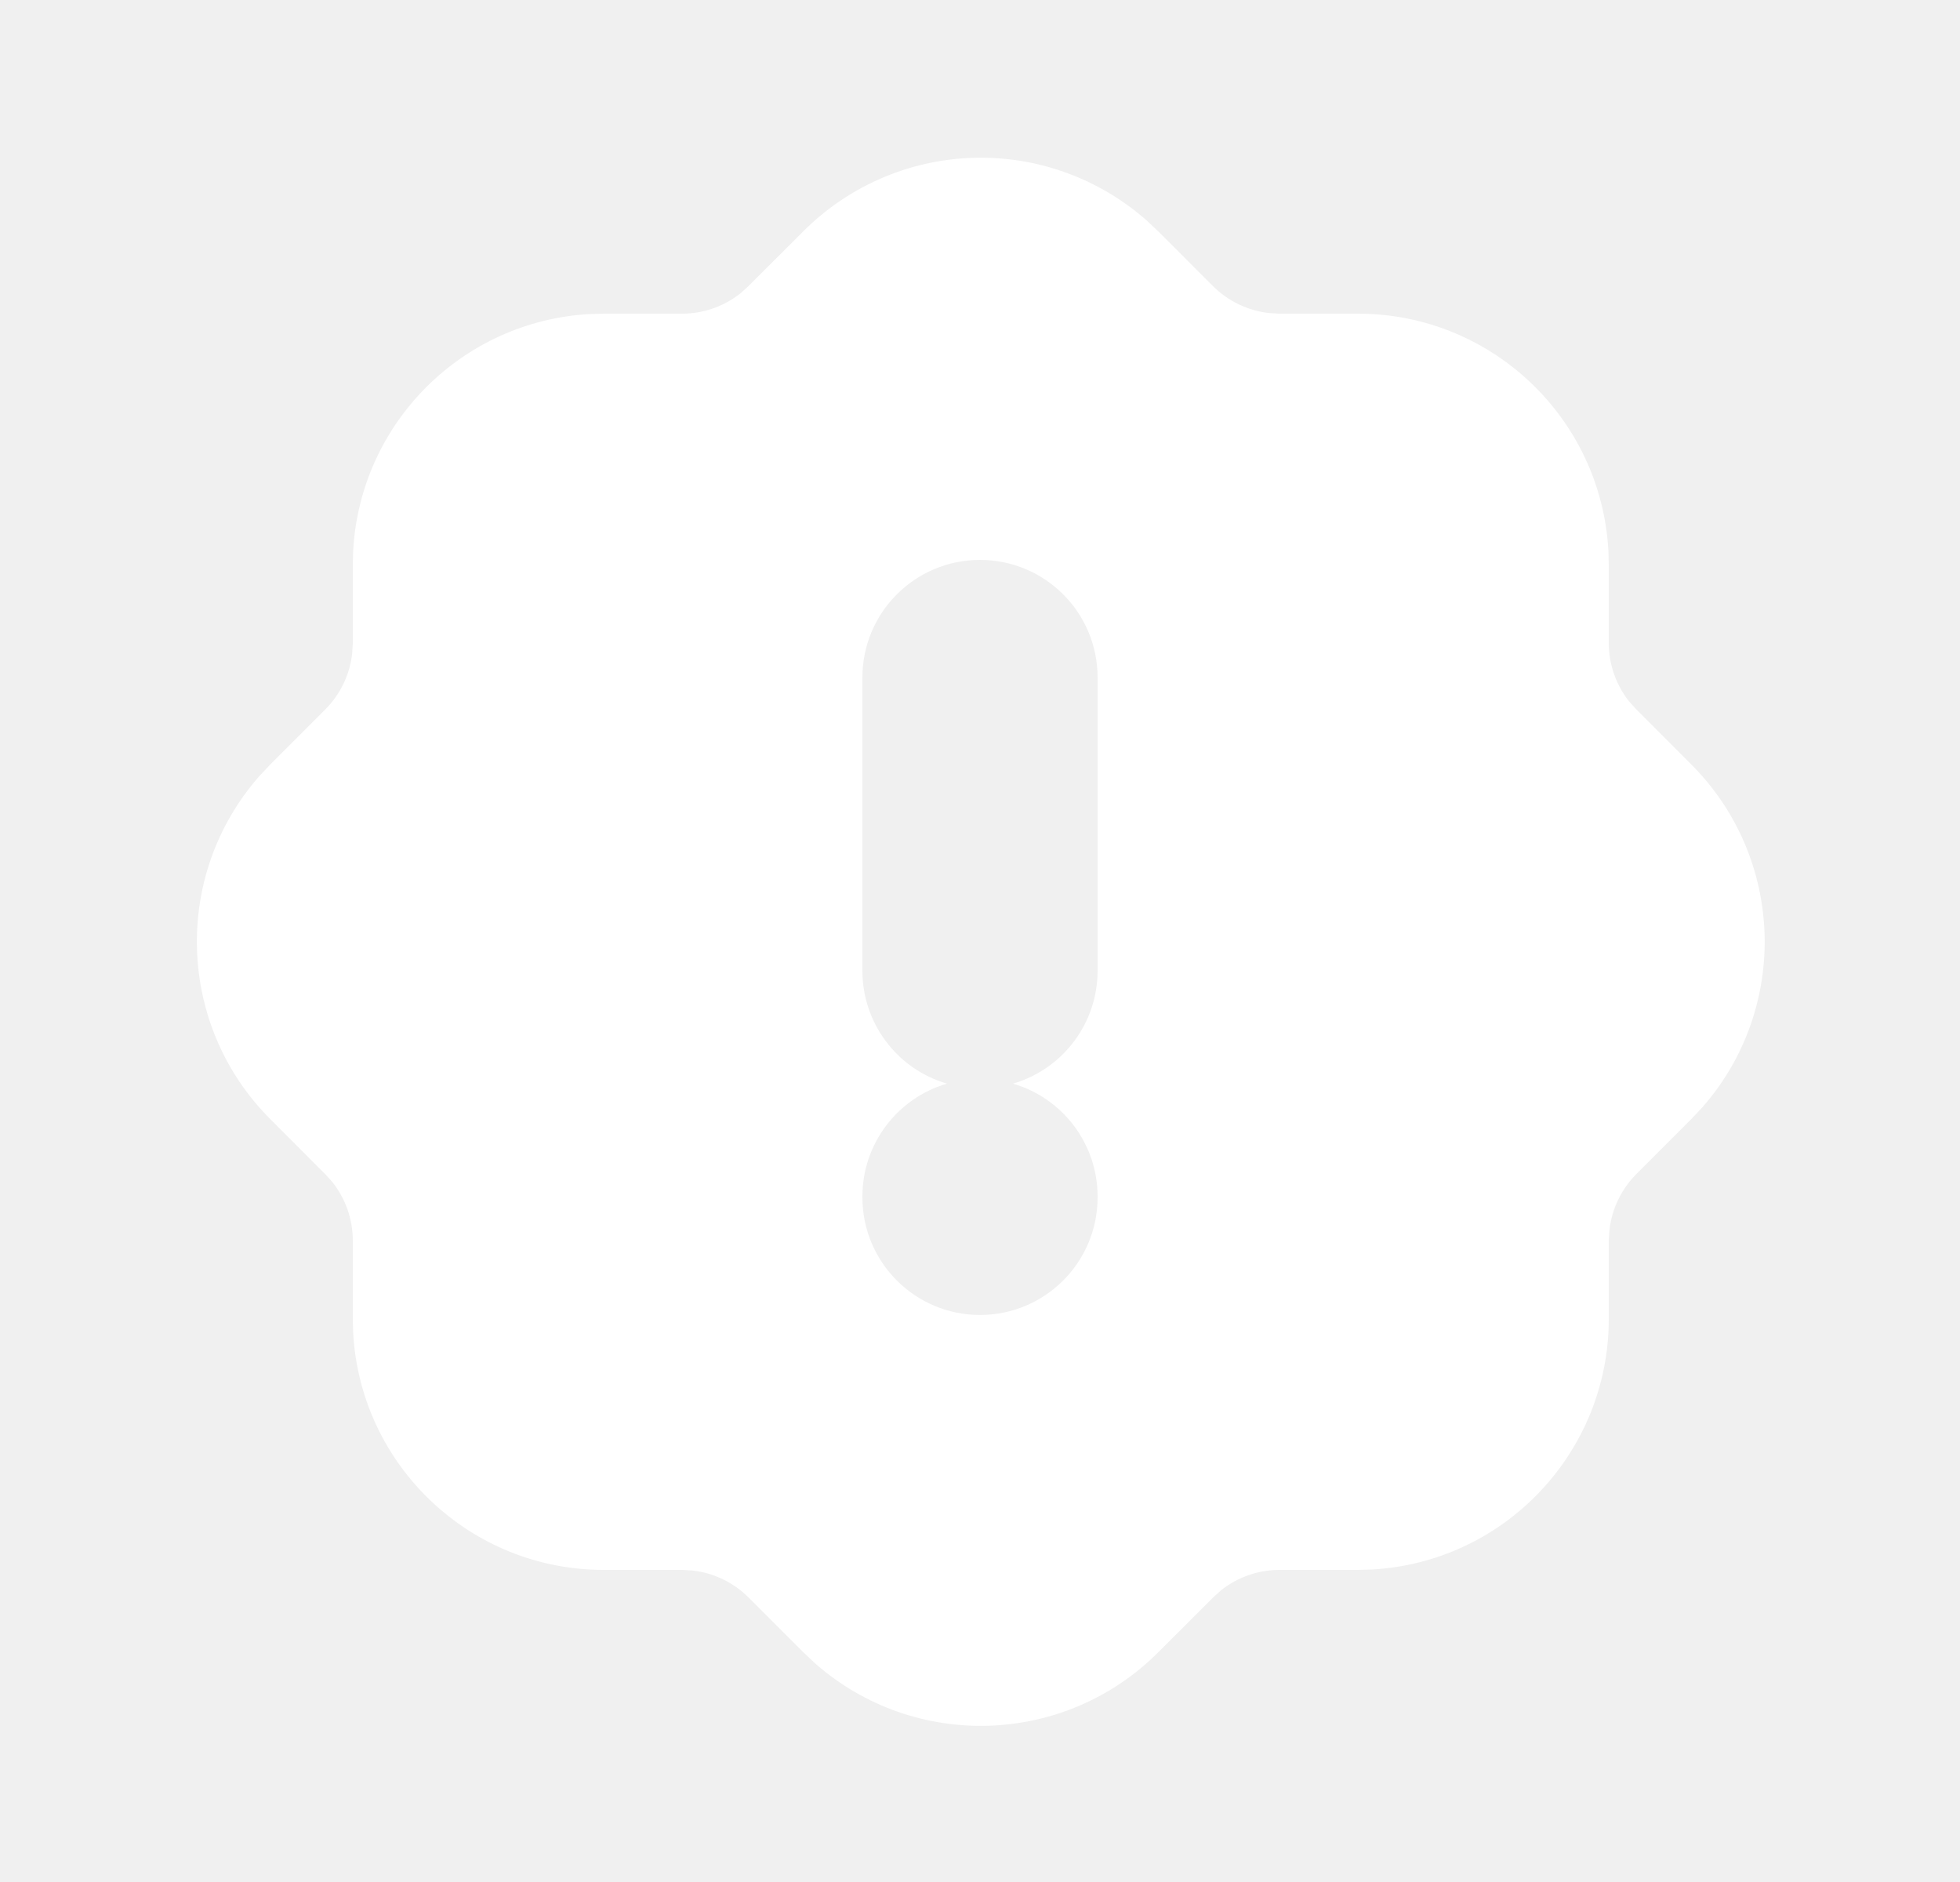
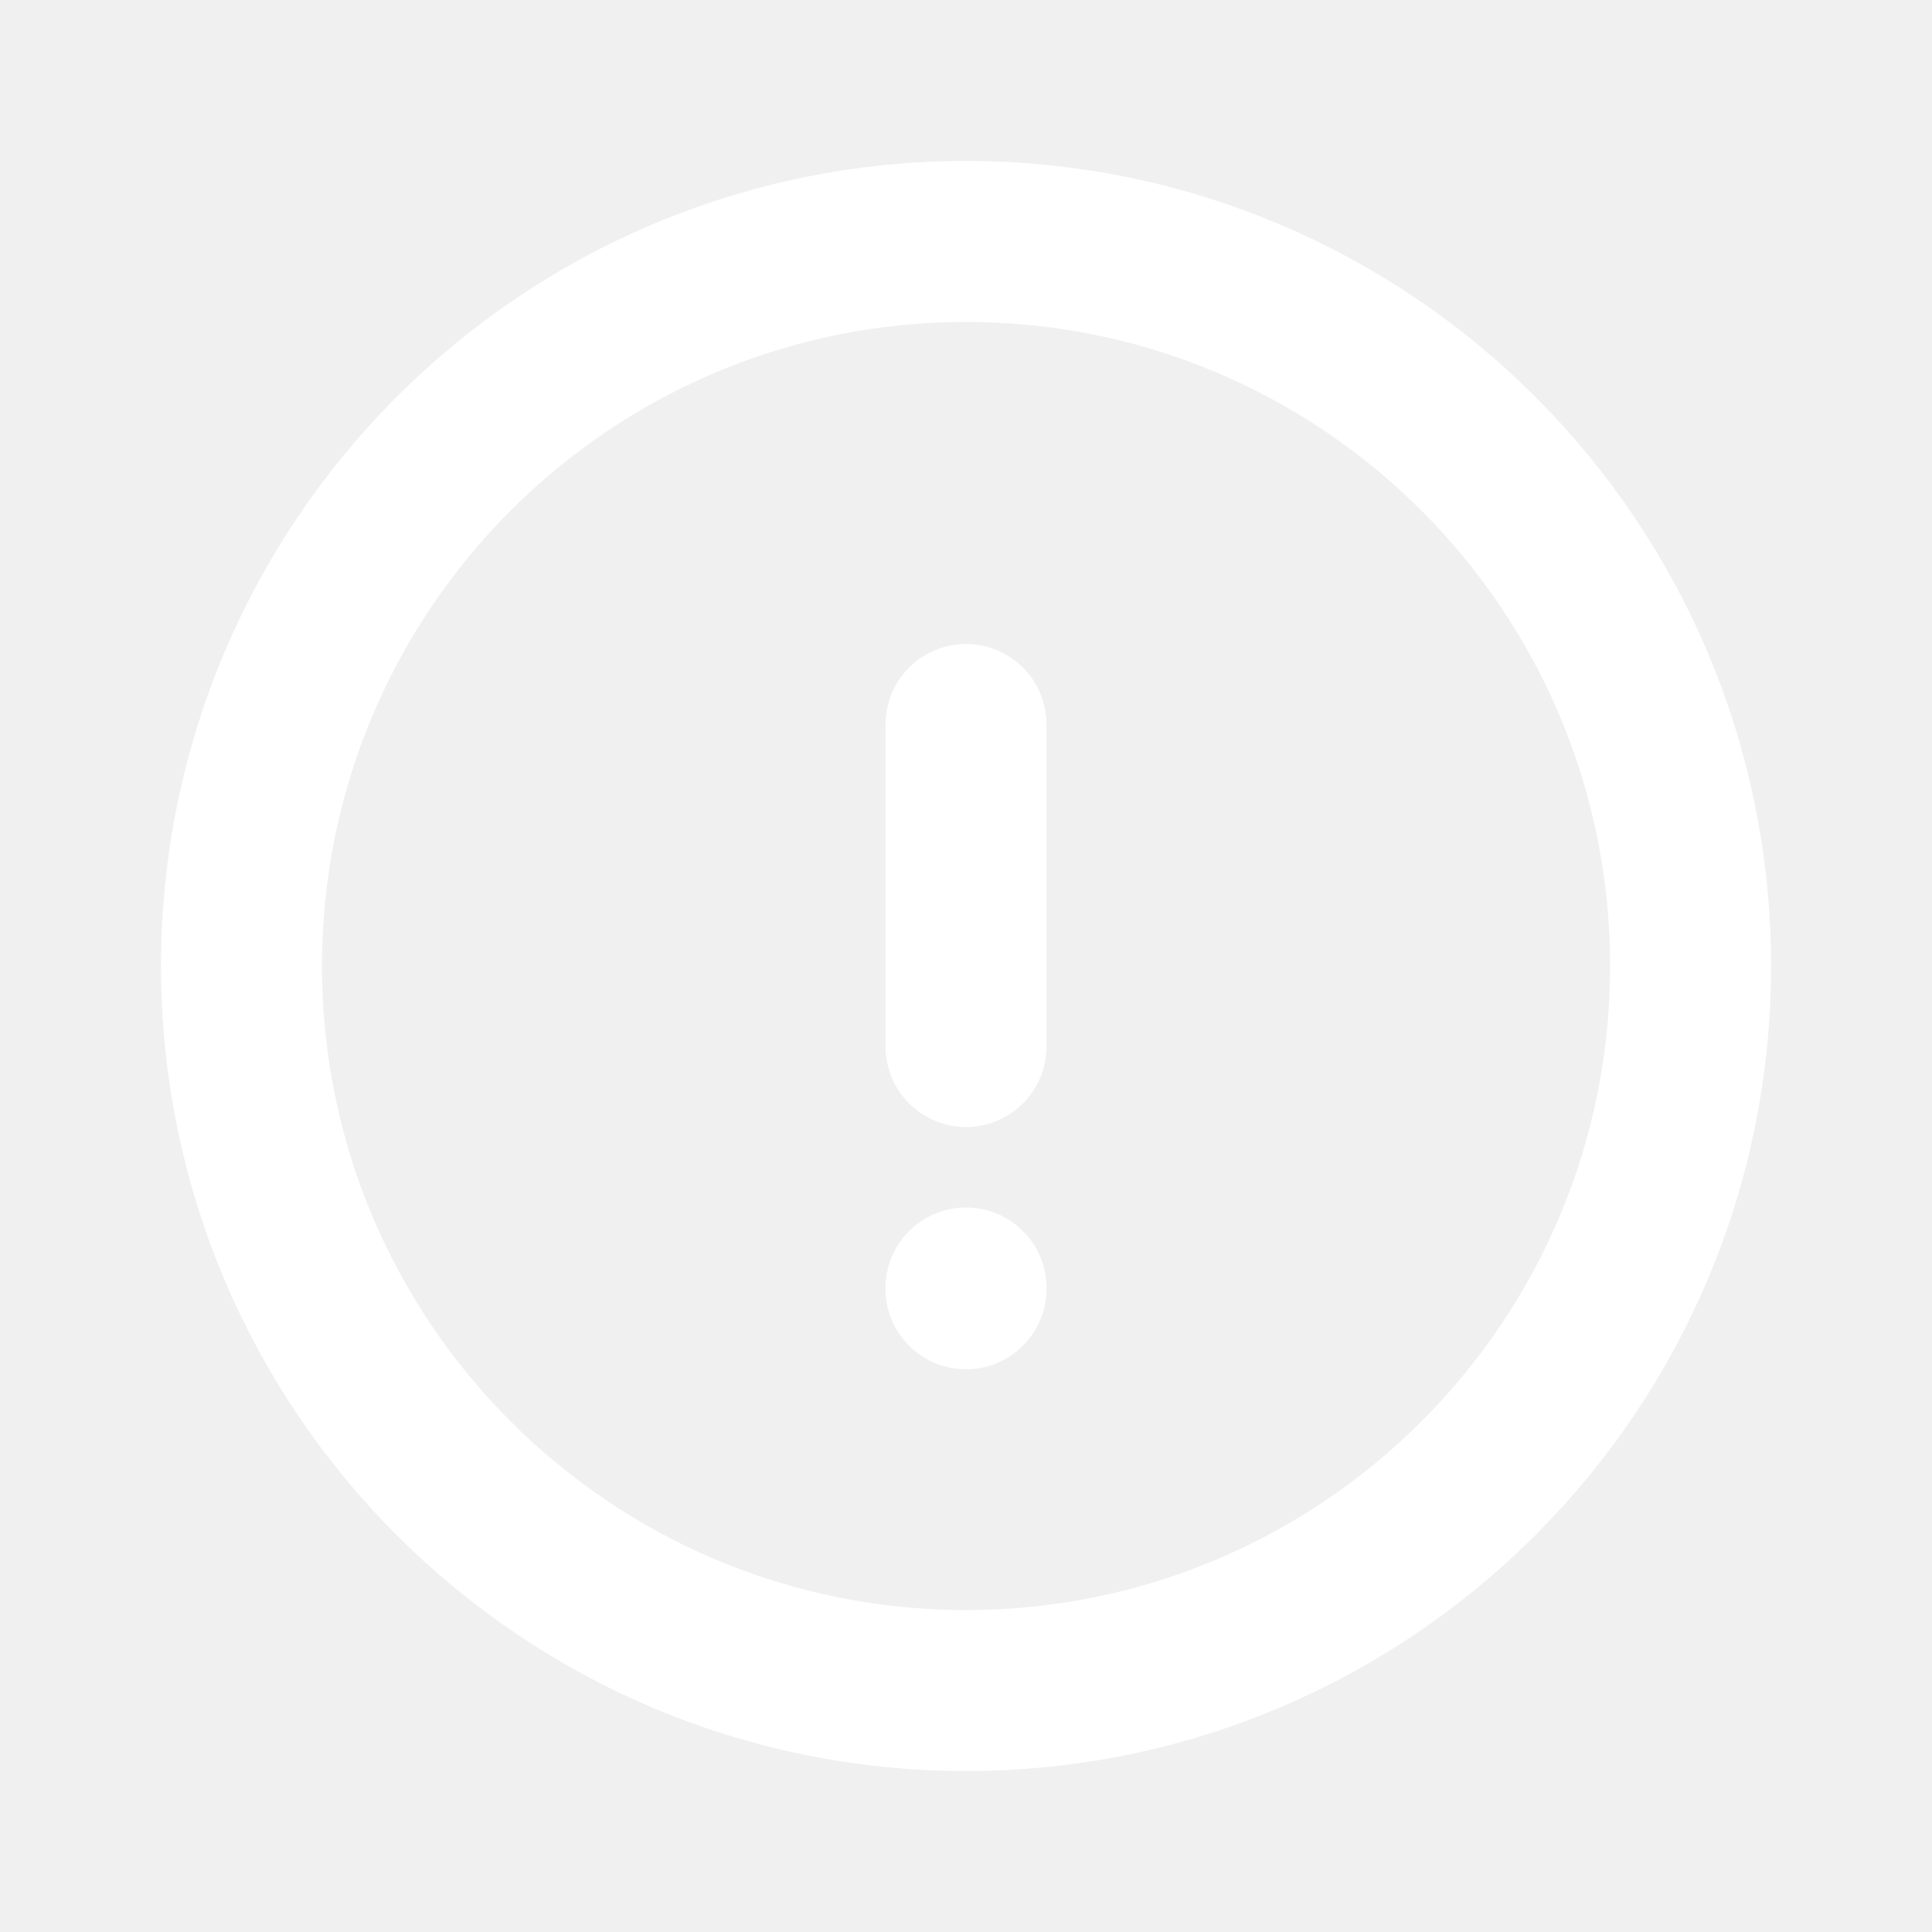
- <svg xmlns="http://www.w3.org/2000/svg" width="25" height="24" fill="none">
-   <g clip-path="url(#clip0_32_31750)">
-     <path fill-rule="evenodd" clip-rule="evenodd" d="M12.51 2.011a3.2 3.2 0 012.112.797l.154.145.698.698c.192.19.442.31.71.341L16.32 4h1a3.2 3.2 0 013.195 3.018l.005.182v1c0 .27.092.533.258.743l.09.1.697.698a3.2 3.2 0 01.147 4.382l-.145.154-.698.698a1.2 1.2 0 00-.34.71l-.009.135v1a3.2 3.2 0 01-3.018 3.195l-.182.005h-1a1.2 1.2 0 00-.743.258l-.1.09-.698.697a3.2 3.2 0 01-4.382.147l-.154-.145-.698-.698a1.2 1.2 0 00-.71-.341L8.7 20.02h-1a3.2 3.2 0 01-3.195-3.018L4.5 16.82v-1a1.2 1.2 0 00-.258-.743l-.09-.1-.697-.698a3.2 3.2 0 01-.147-4.382l.145-.154.698-.698a1.2 1.2 0 00.341-.71L4.5 8.2v-1l.005-.182a3.2 3.2 0 013.013-3.013L7.7 4h1a1.2 1.2 0 00.743-.258l.1-.09.698-.697a3.2 3.2 0 012.27-.944zM12.5 7.14a1.5 1.5 0 011.5 1.5v3.74a1.5 1.5 0 01-1.079 1.439A1.5 1.5 0 0114 15.259v.01a1.5 1.5 0 01-3 0v-.01a1.5 1.5 0 011.078-1.44A1.5 1.5 0 0111 12.379V8.64a1.5 1.5 0 011.5-1.5z" fill="#fff" />
+ <svg xmlns="http://www.w3.org/2000/svg" width="24" height="24" fill="none">
+   <g clip-path="url(#clip0_1_5352)" stroke="#fff" stroke-width="2" stroke-linecap="round" stroke-linejoin="round">
+     <path d="M3 12a9 9 0 1018.001 0A9 9 0 003 12zm9-3v4m0 3v.01" />
  </g>
  <defs>
-     <clipPath id="clip0_32_31750">
-       <path fill="#fff" transform="translate(.5)" d="M0 0h24v24H0z" />
+     <clipPath id="clip0_1_5352">
+       <path fill="#fff" d="M0 0h24v24H0z" />
    </clipPath>
  </defs>
</svg>
